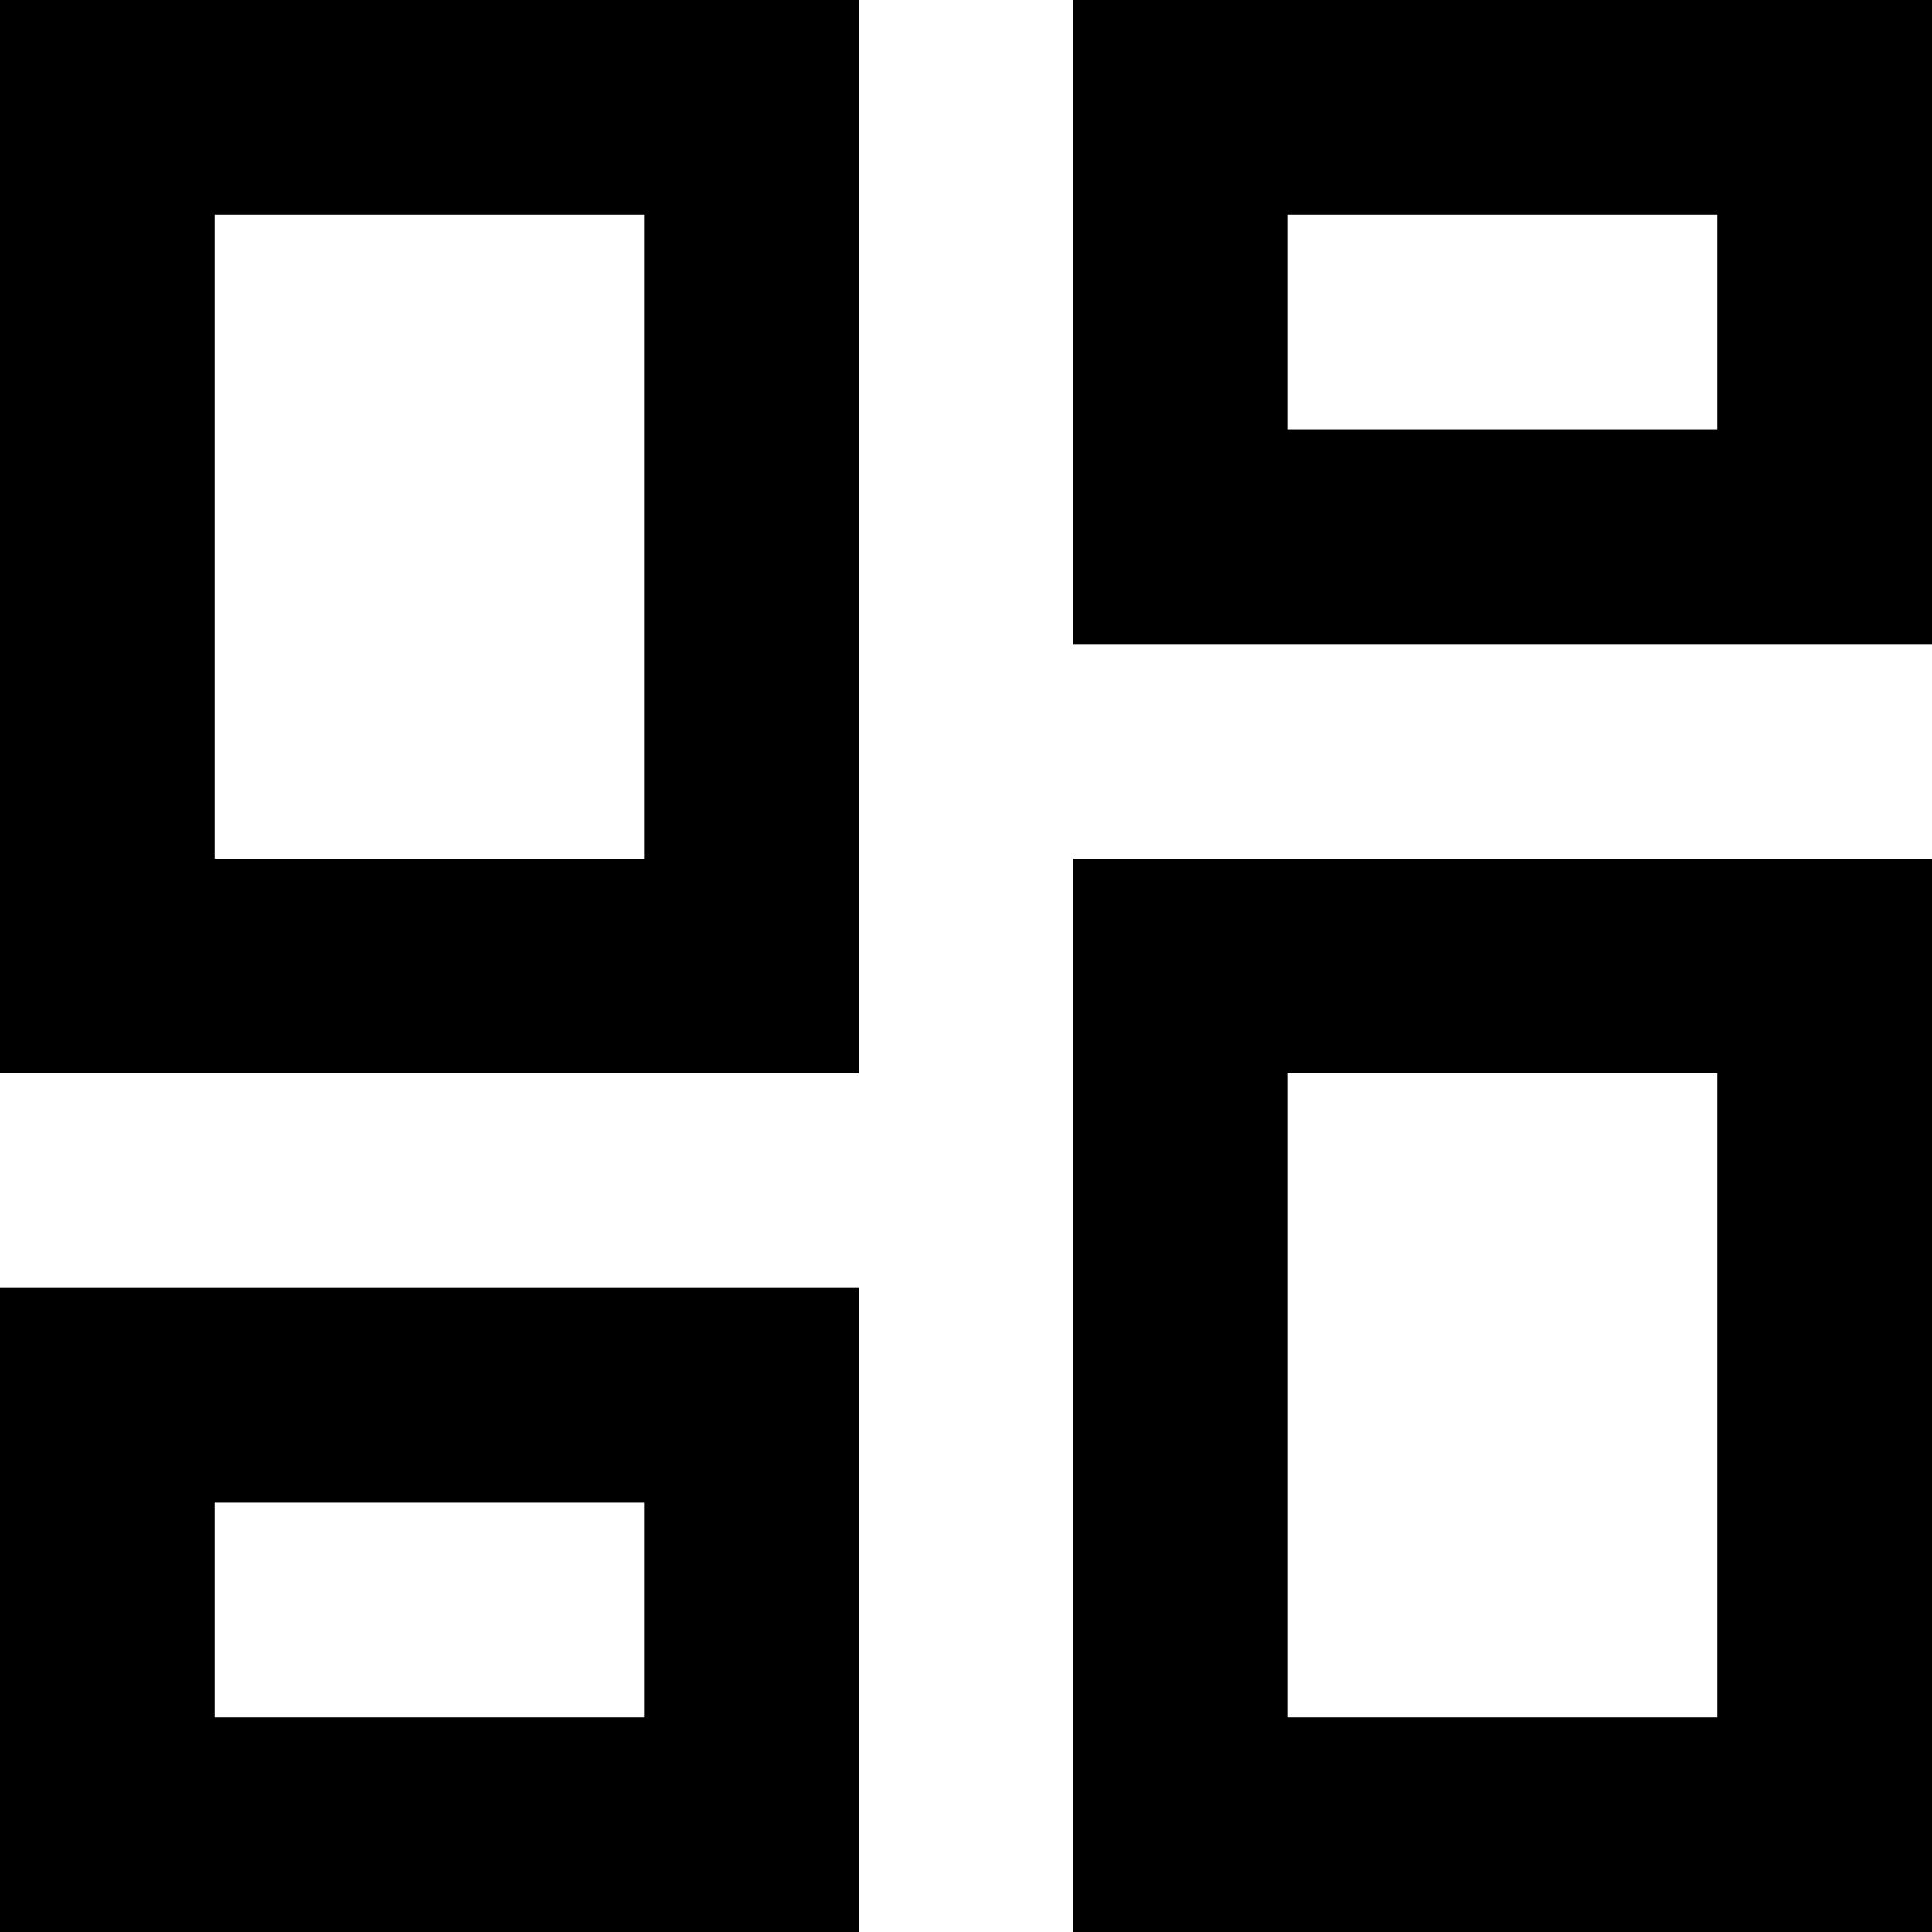
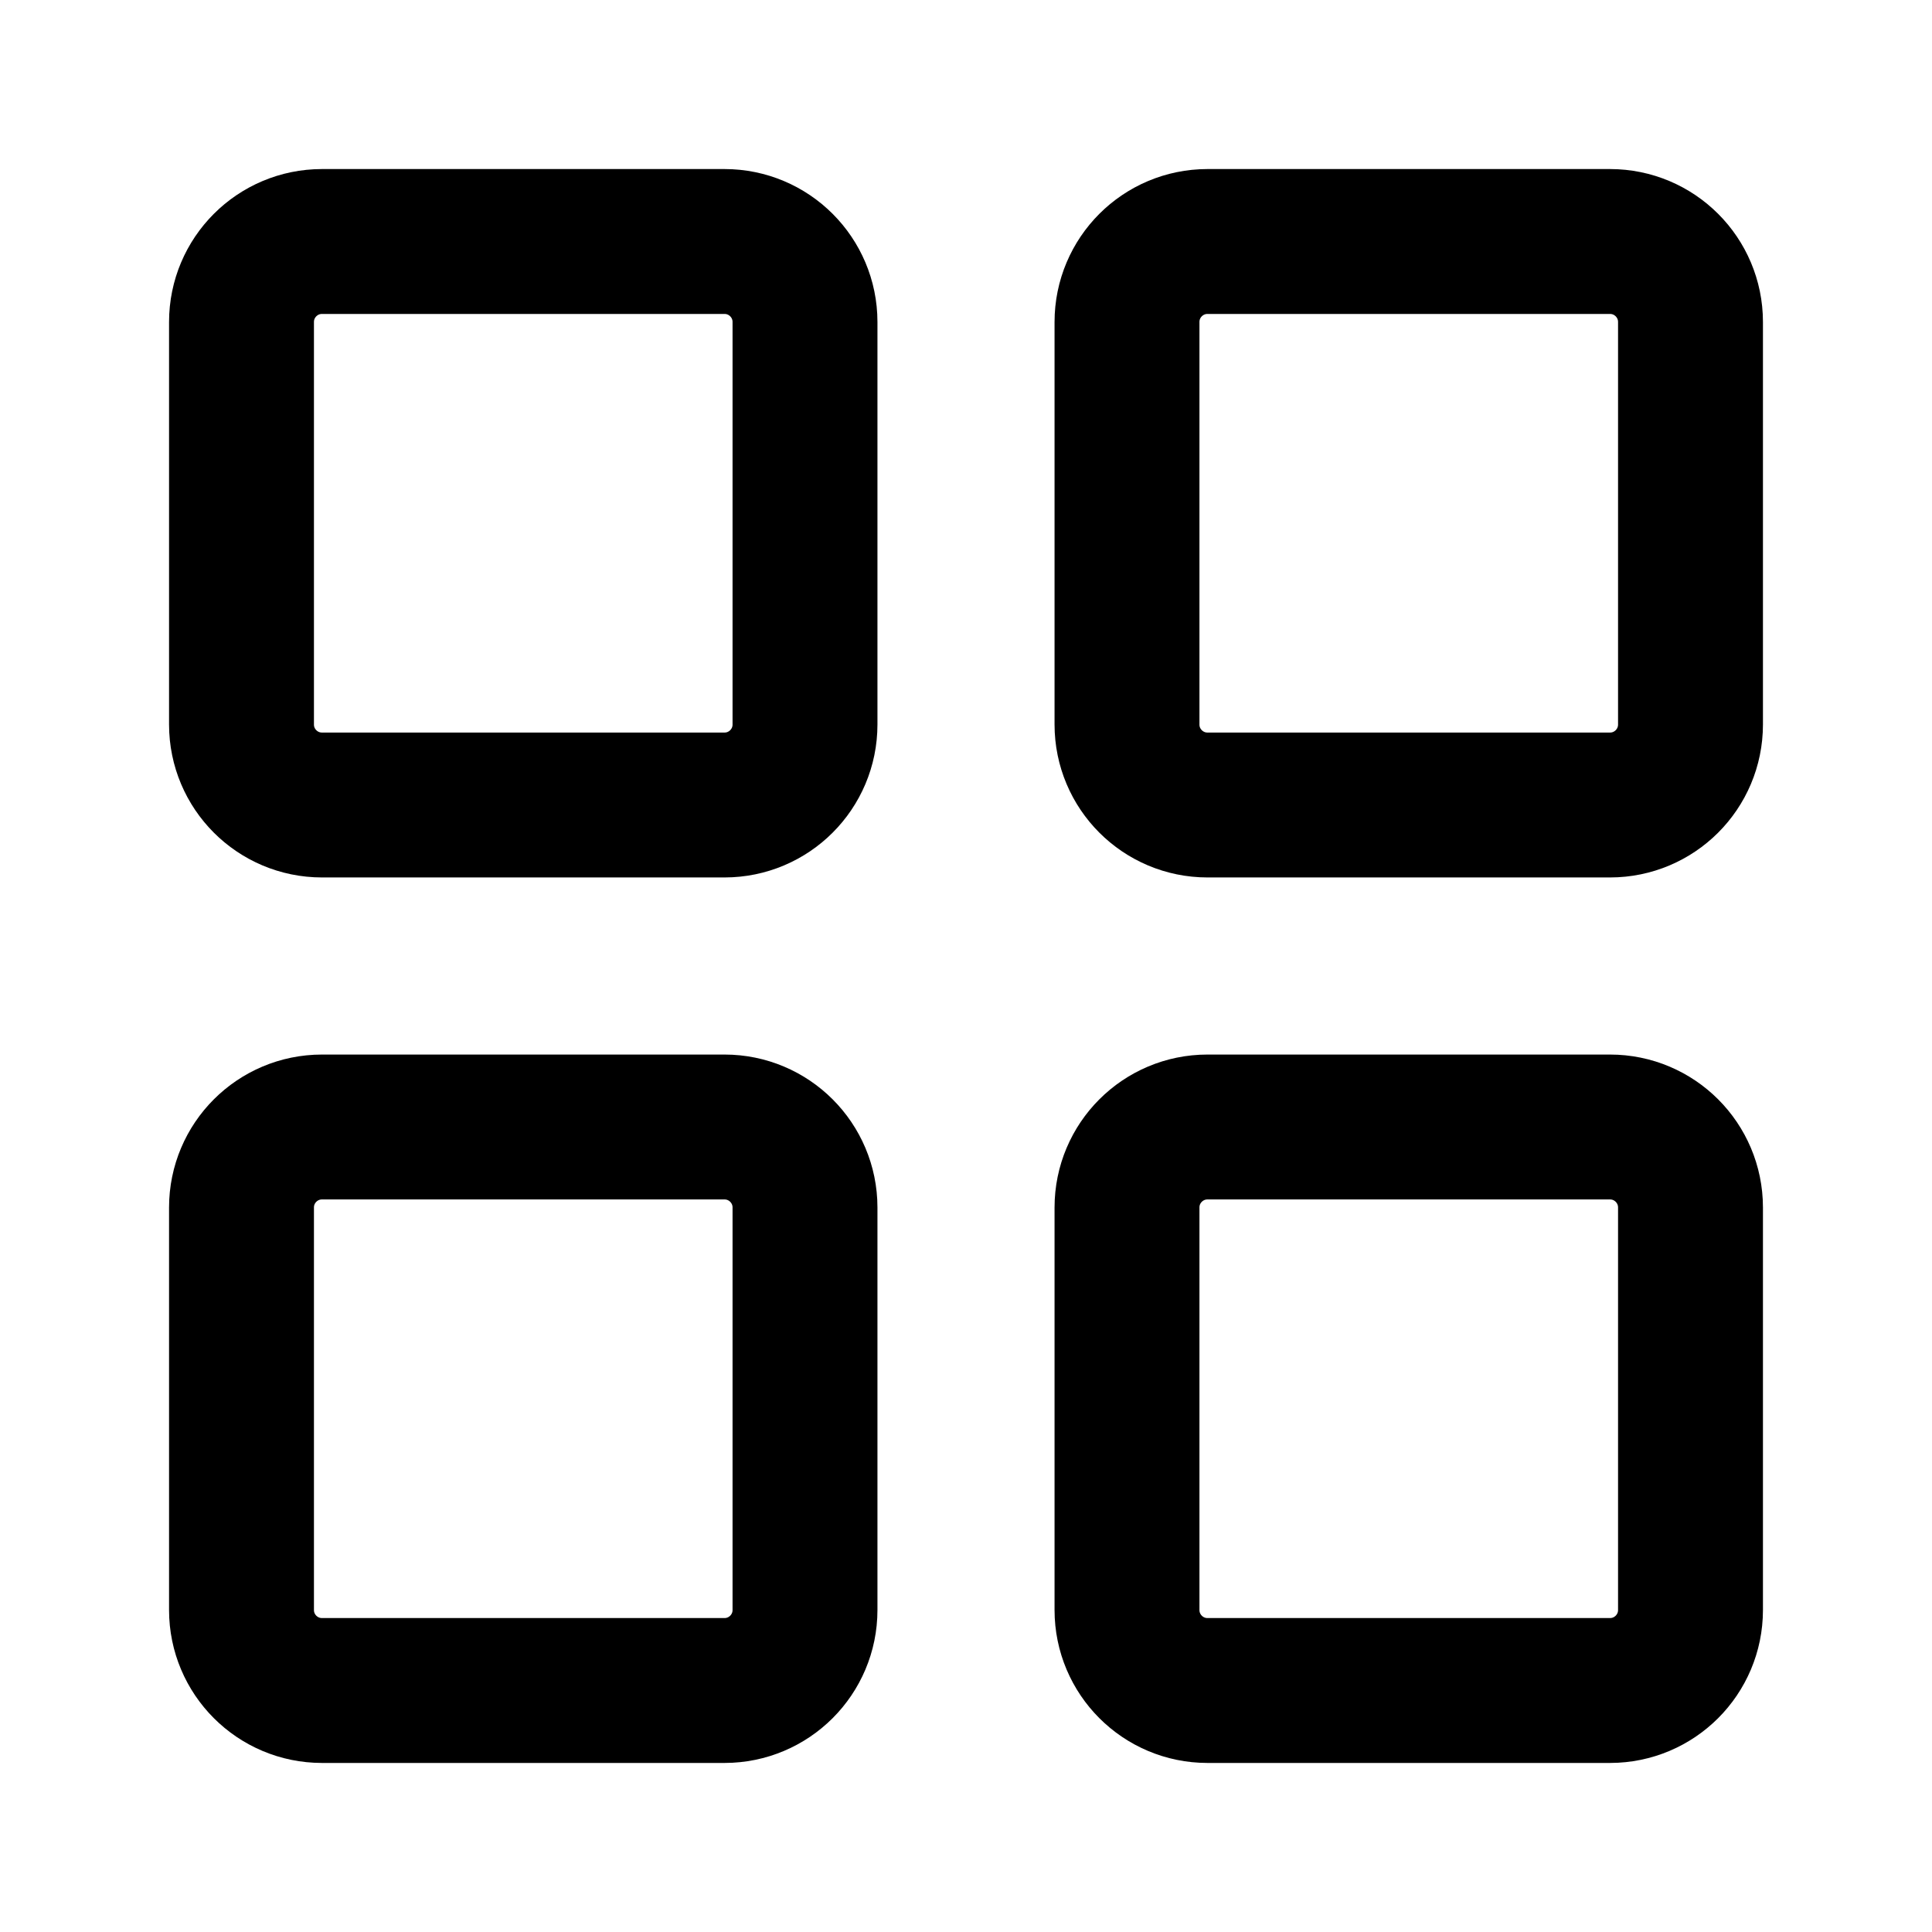
- <svg xmlns="http://www.w3.org/2000/svg" fill="currentColor" viewBox="120 -840 720 720">
-   <path d="M520-600v-240h320v240H520ZM120-440v-400h320v400H120Zm400 320v-400h320v400H520Zm-400 0v-240h320v240H120Zm80-400h160v-240H200v240Zm400 320h160v-240H600v240Zm0-480h160v-80H600v80ZM200-200h160v-80H200v80Zm160-320Zm240-160Zm0 240ZM360-280Z" />
+ <svg xmlns="http://www.w3.org/2000/svg" viewBox="0 0 24 24" fill="none" stroke="currentColor" stroke-width="1.8" stroke-linecap="round" stroke-linejoin="round" aria-hidden="true">
+   <rect x="3" y="3" width="7" height="7" rx="1" />
+   <rect x="14" y="3" width="7" height="7" rx="1" />
+   <rect x="3" y="14" width="7" height="7" rx="1" />
+   <rect x="14" y="14" width="7" height="7" rx="1" />
</svg>
